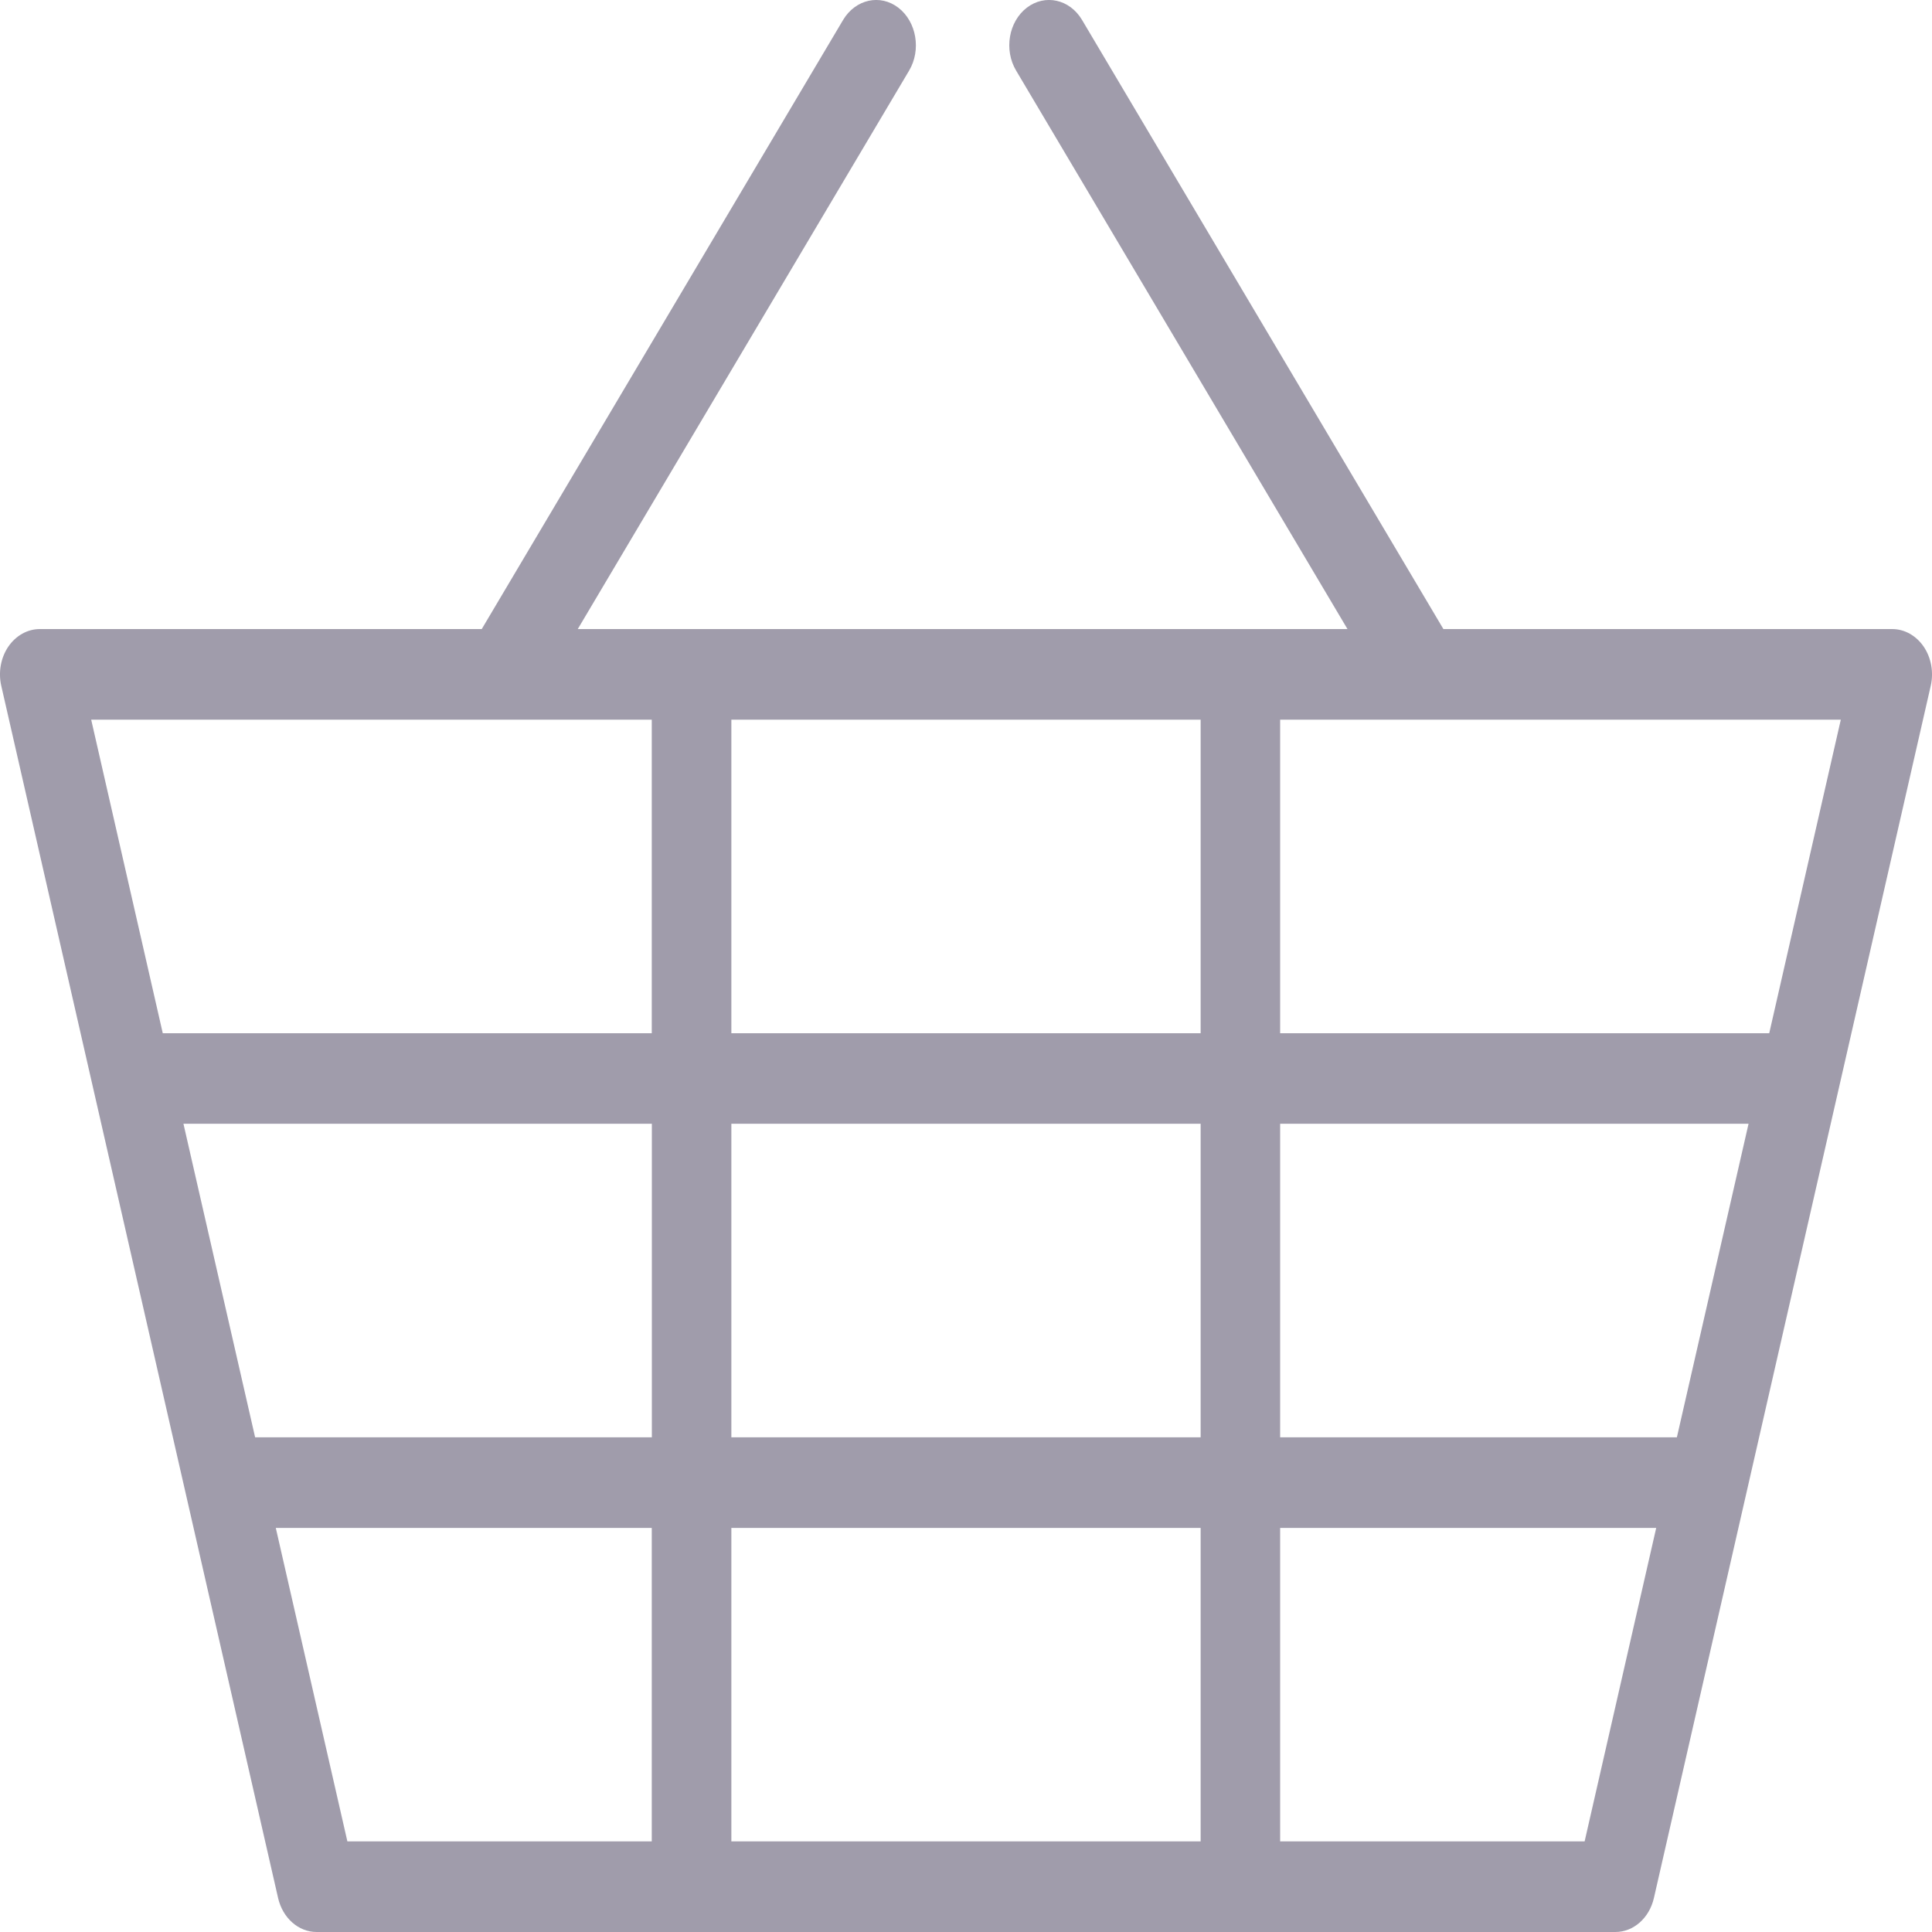
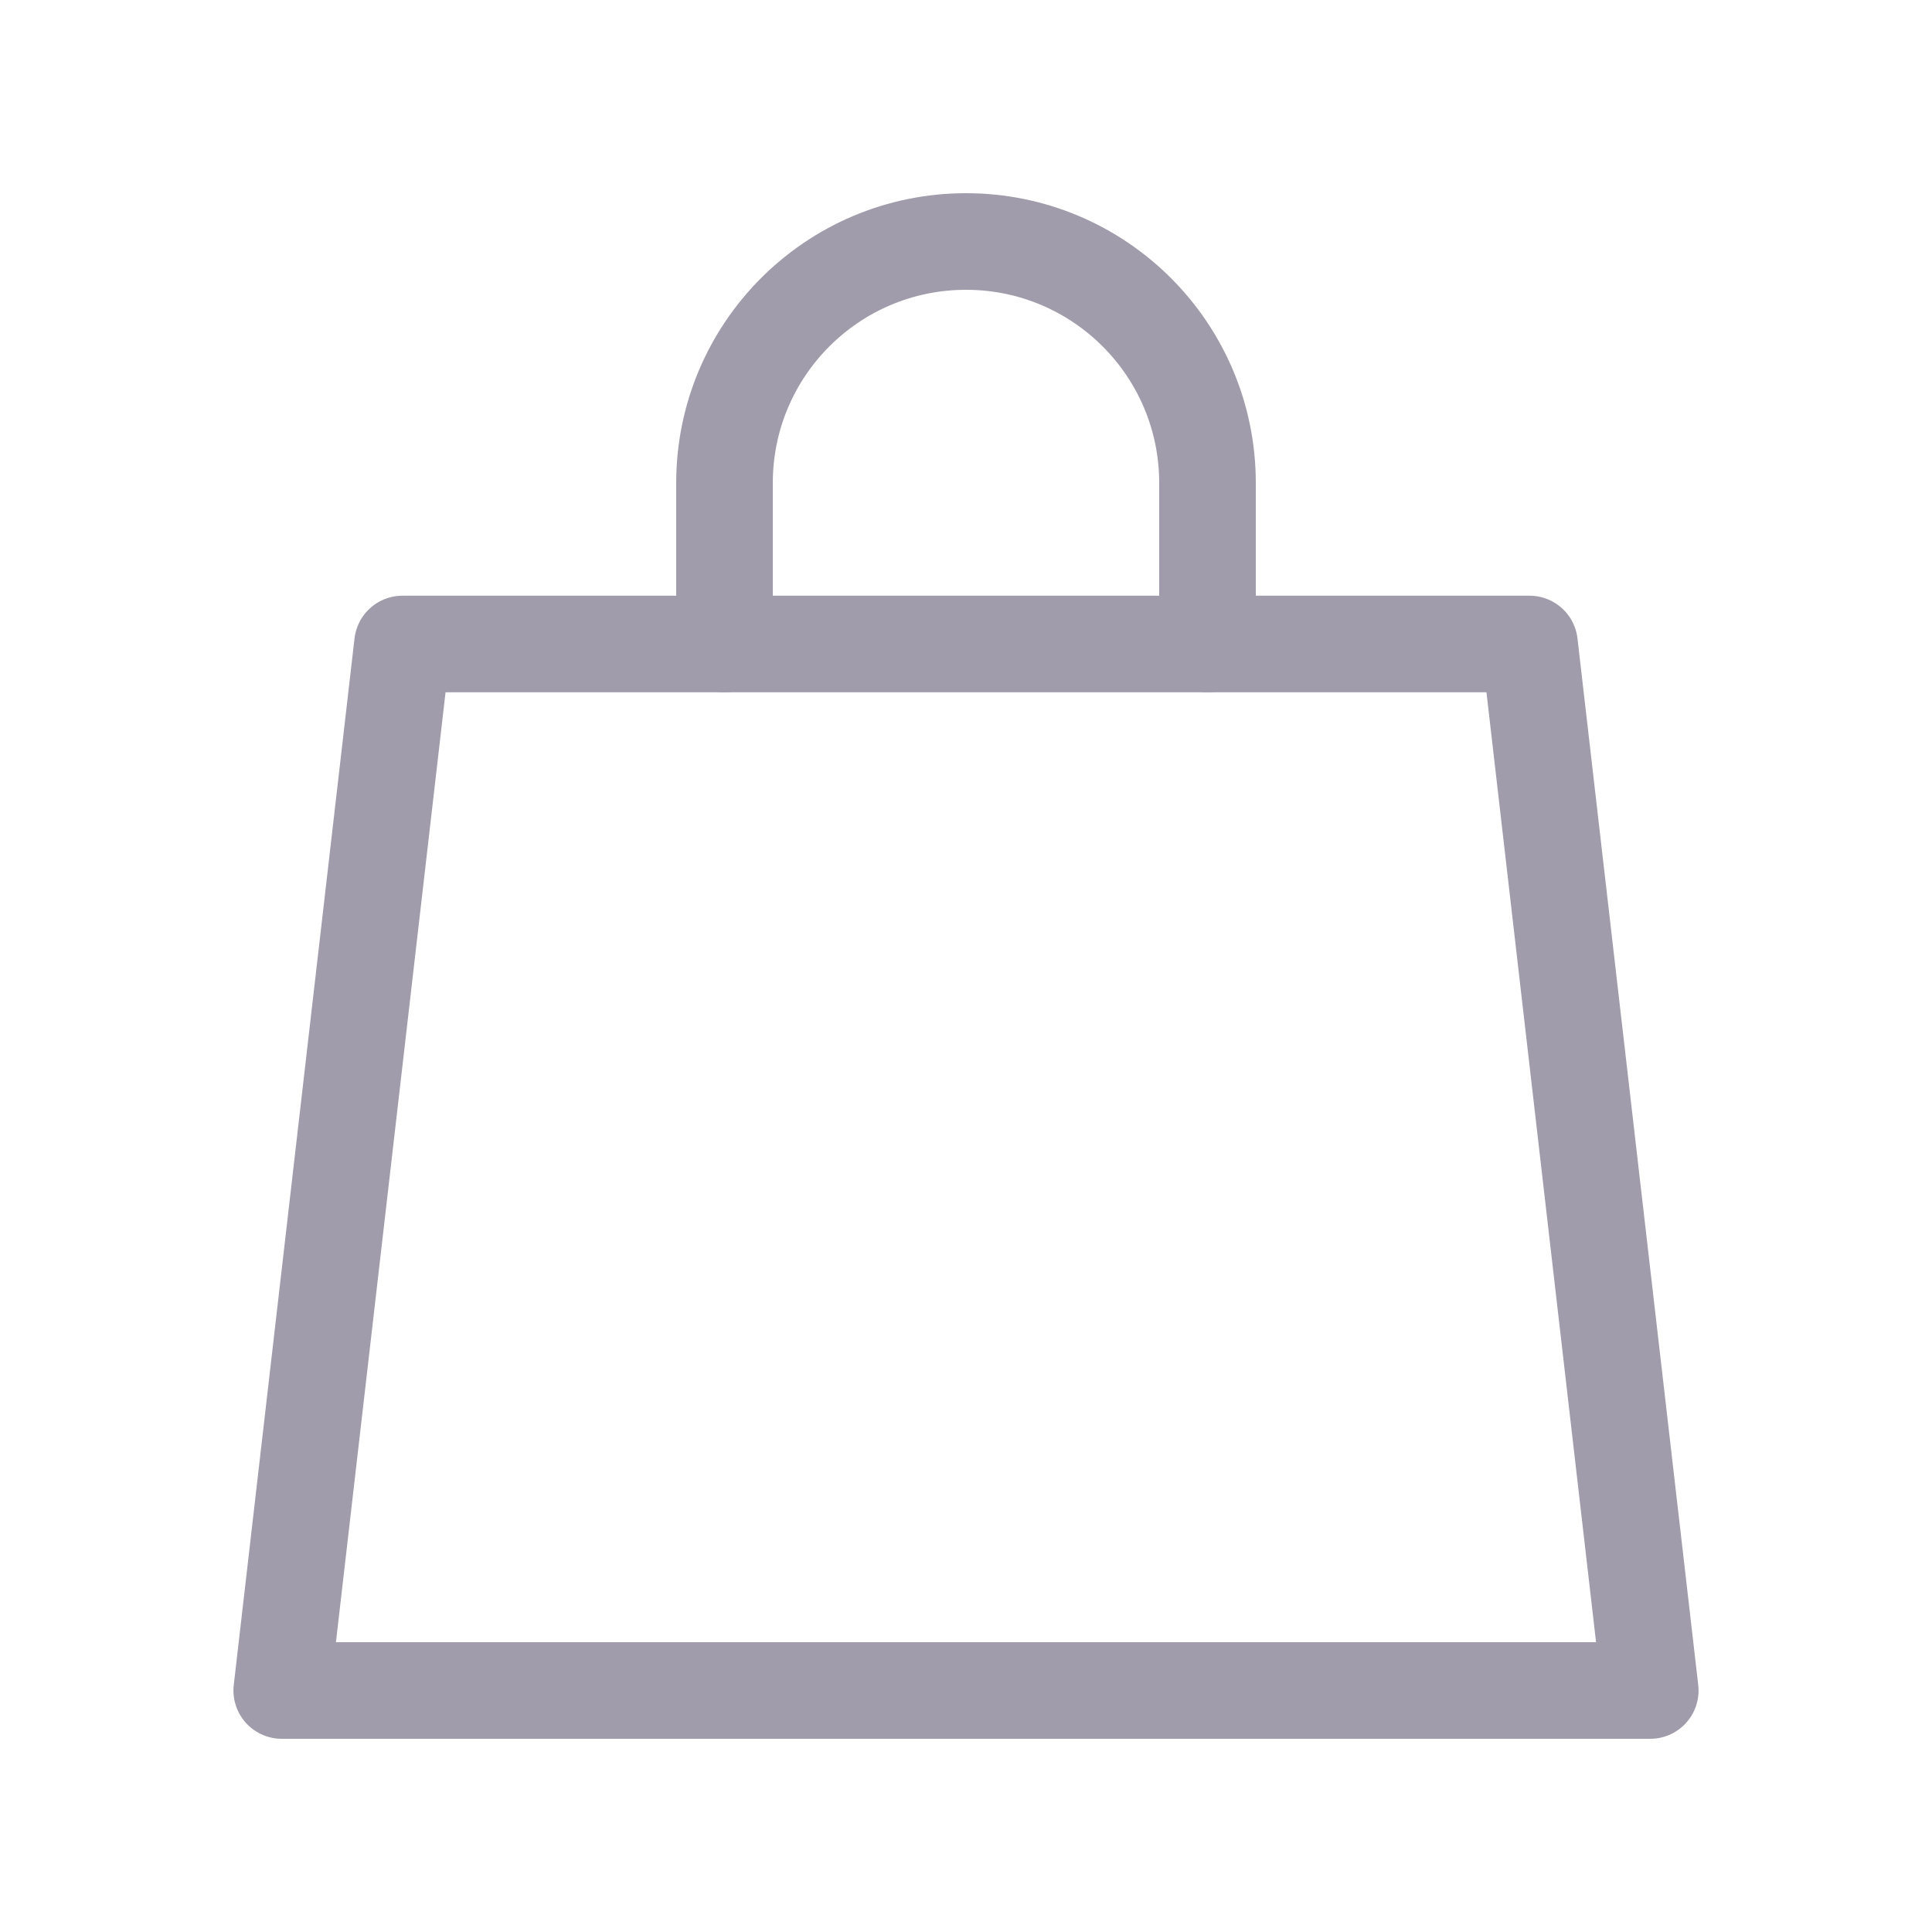
- <svg xmlns="http://www.w3.org/2000/svg" width="20" height="20" viewBox="0 0 20 20" fill="none">
-   <path d="M19.914 6.694C19.836 6.58 19.716 6.512 19.588 6.512H14.942L11.201 0.206C11.074 -0.008 10.818 -0.065 10.629 0.08C10.441 0.225 10.391 0.517 10.519 0.731L13.949 6.512H5.981L9.411 0.731C9.538 0.517 9.488 0.225 9.3 0.08C9.112 -0.065 8.856 -0.008 8.728 0.206L4.987 6.512H0.412C0.284 6.512 0.164 6.58 0.086 6.694C0.008 6.809 -0.019 6.959 0.013 7.099L2.879 19.649C2.927 19.856 3.09 20 3.278 20H16.722C16.91 20 17.073 19.856 17.121 19.649L19.987 7.099C20.019 6.959 19.992 6.809 19.914 6.694ZM17.359 14.879H13.252V11.633H18.101L17.359 14.879ZM12.429 14.879H7.571V11.633H12.429V14.879ZM12.429 15.817V19.062H7.571V15.817H12.429ZM1.899 11.633H6.748V14.879H2.641L1.899 11.633ZM7.571 10.696V7.45H12.429V10.696H7.571ZM5.205 7.45C5.205 7.45 5.205 7.45 5.205 7.45C5.206 7.45 5.206 7.45 5.206 7.45H6.747V10.696H1.685L0.944 7.45H5.205ZM2.855 15.817H6.747V19.062H3.596L2.855 15.817ZM16.404 19.062H13.252V15.817H17.145L16.404 19.062ZM18.315 10.696H13.252V7.45H14.723C14.723 7.45 14.724 7.45 14.724 7.45C14.724 7.45 14.724 7.45 14.724 7.45H19.056L18.315 10.696Z" fill="#A09CAB" />
+ <svg xmlns="http://www.w3.org/2000/svg" width="24" height="24" viewBox="0 0 24 24" fill="none">
+   <path d="M15 8V6C15 4.343 13.657 3 12 3C10.343 3 9 4.343 9 6V8" stroke="#A09CAB" stroke-width="1.2" stroke-linecap="round" stroke-linejoin="round" />
+   <path d="M5 8H19L20.5 21H3.5L5 8Z" stroke="#A09CAB" stroke-width="1.2" stroke-linecap="round" stroke-linejoin="round" />
</svg>
